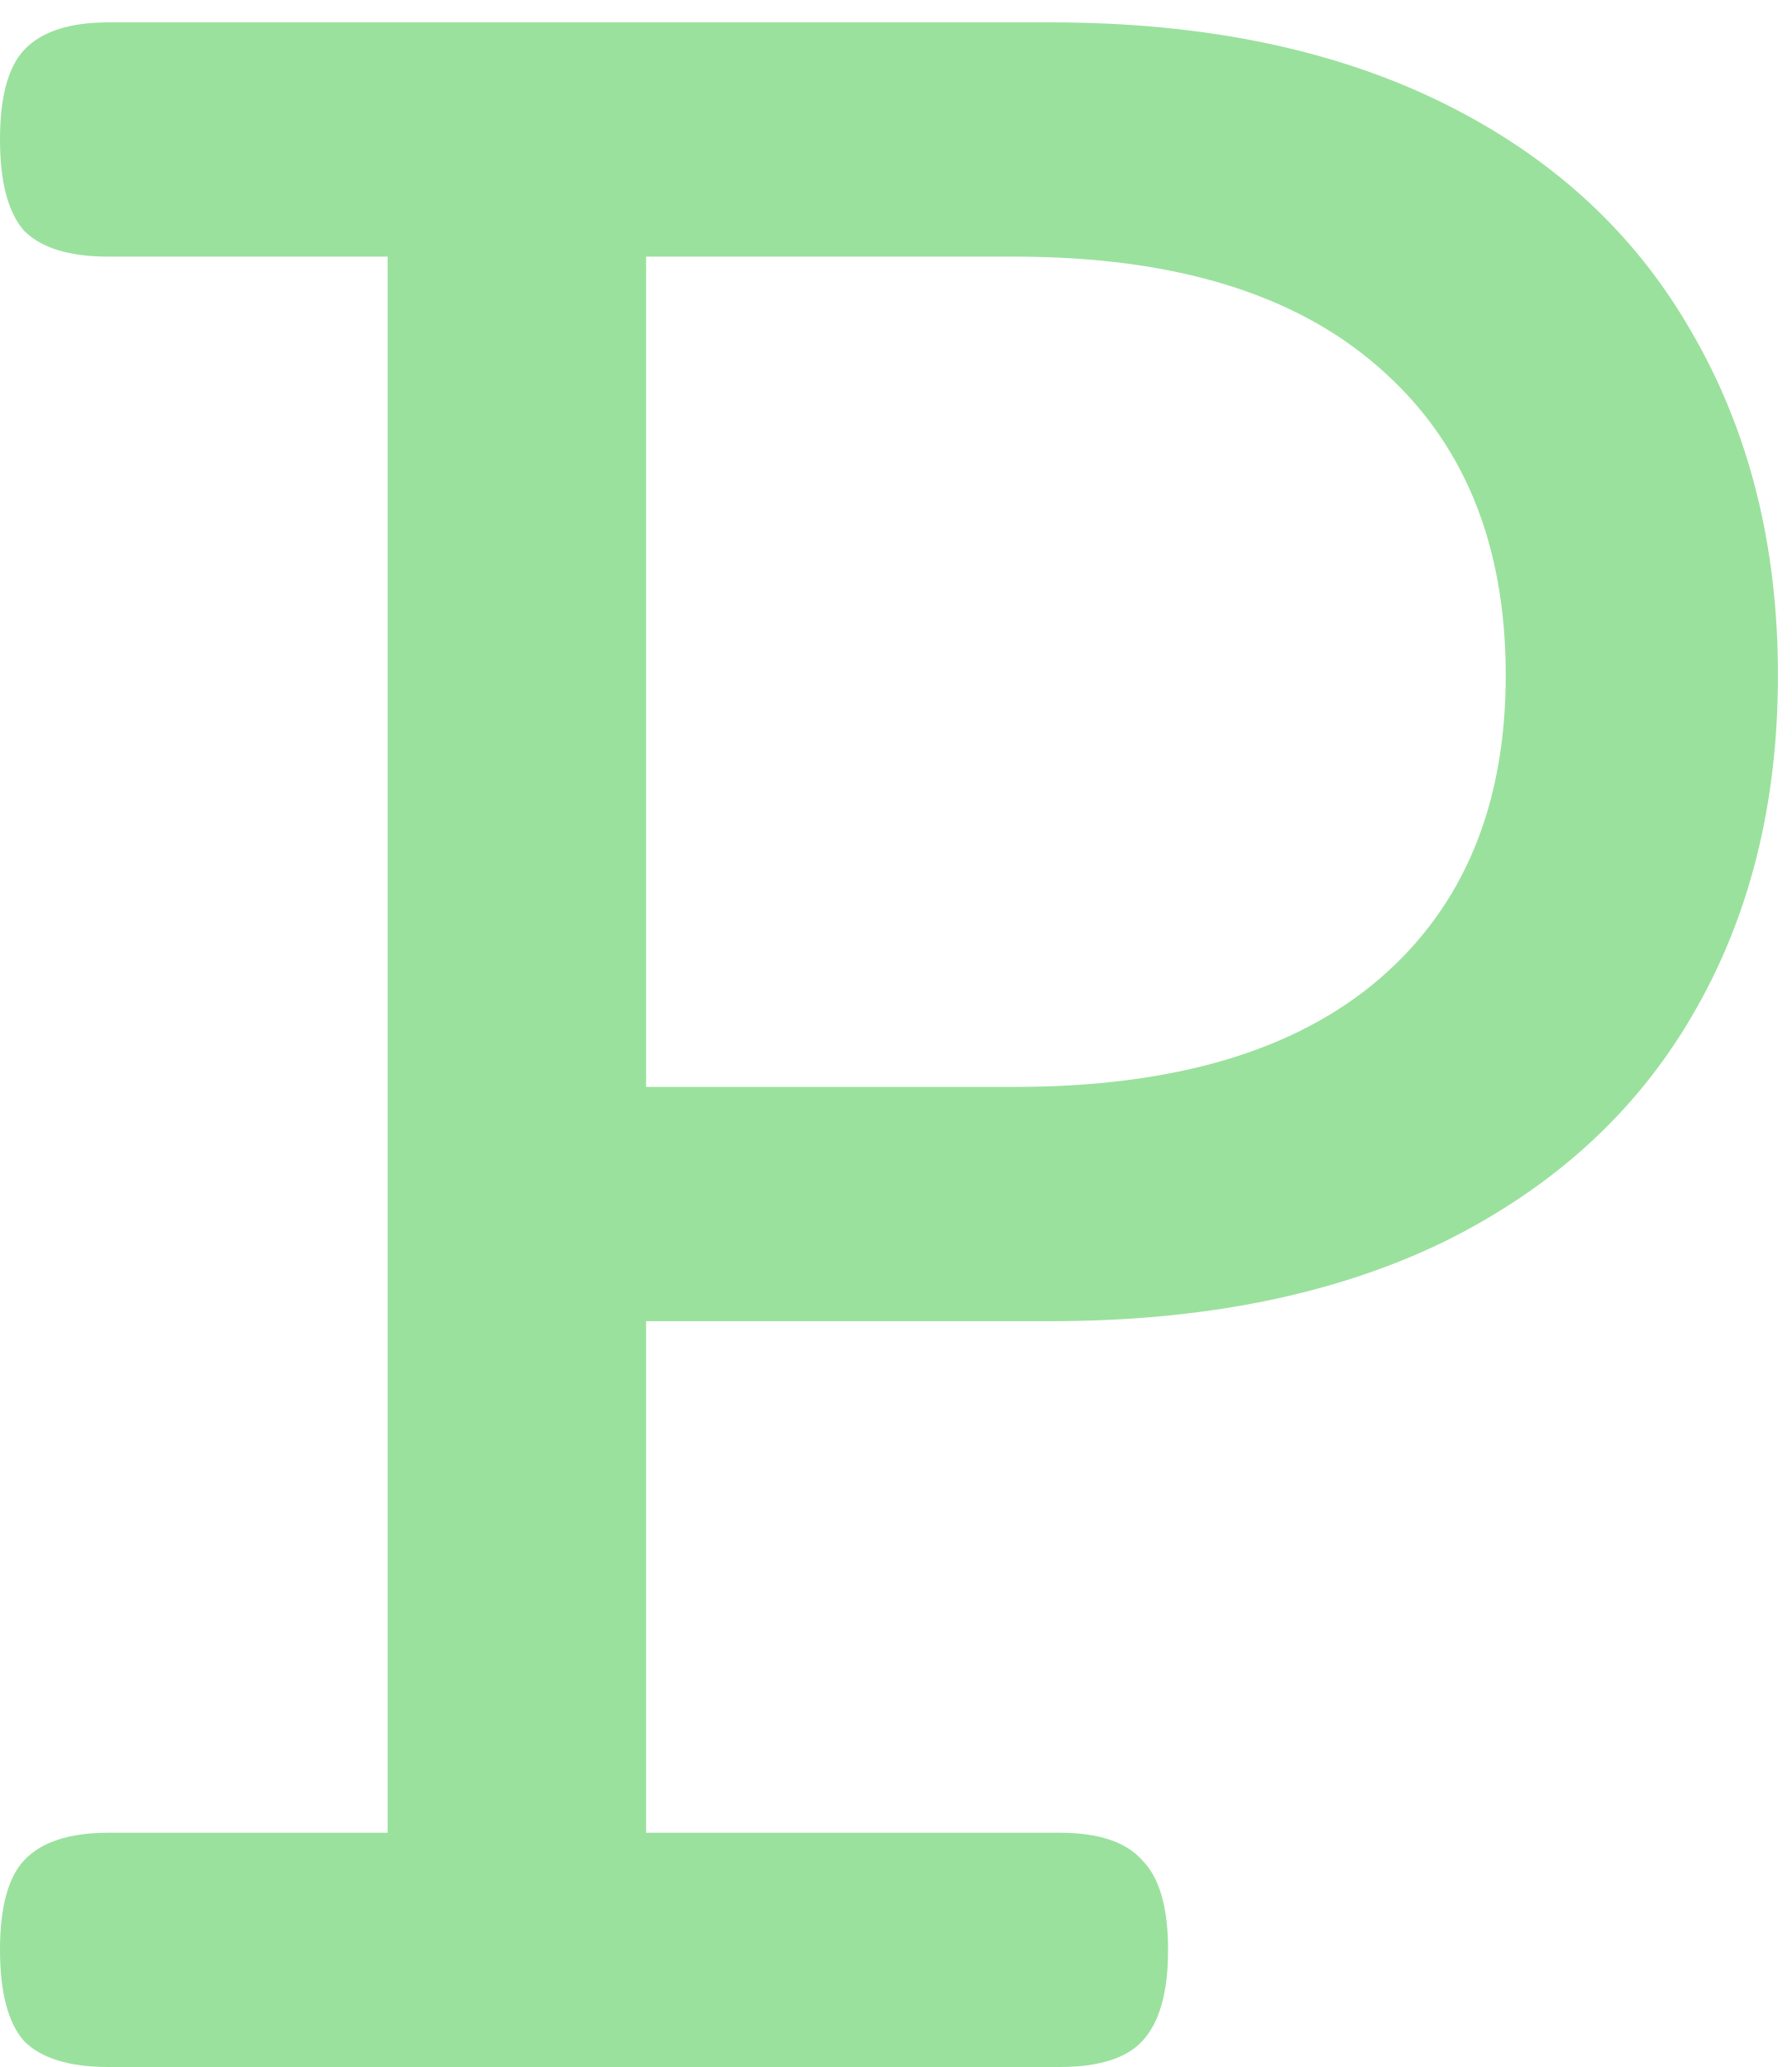
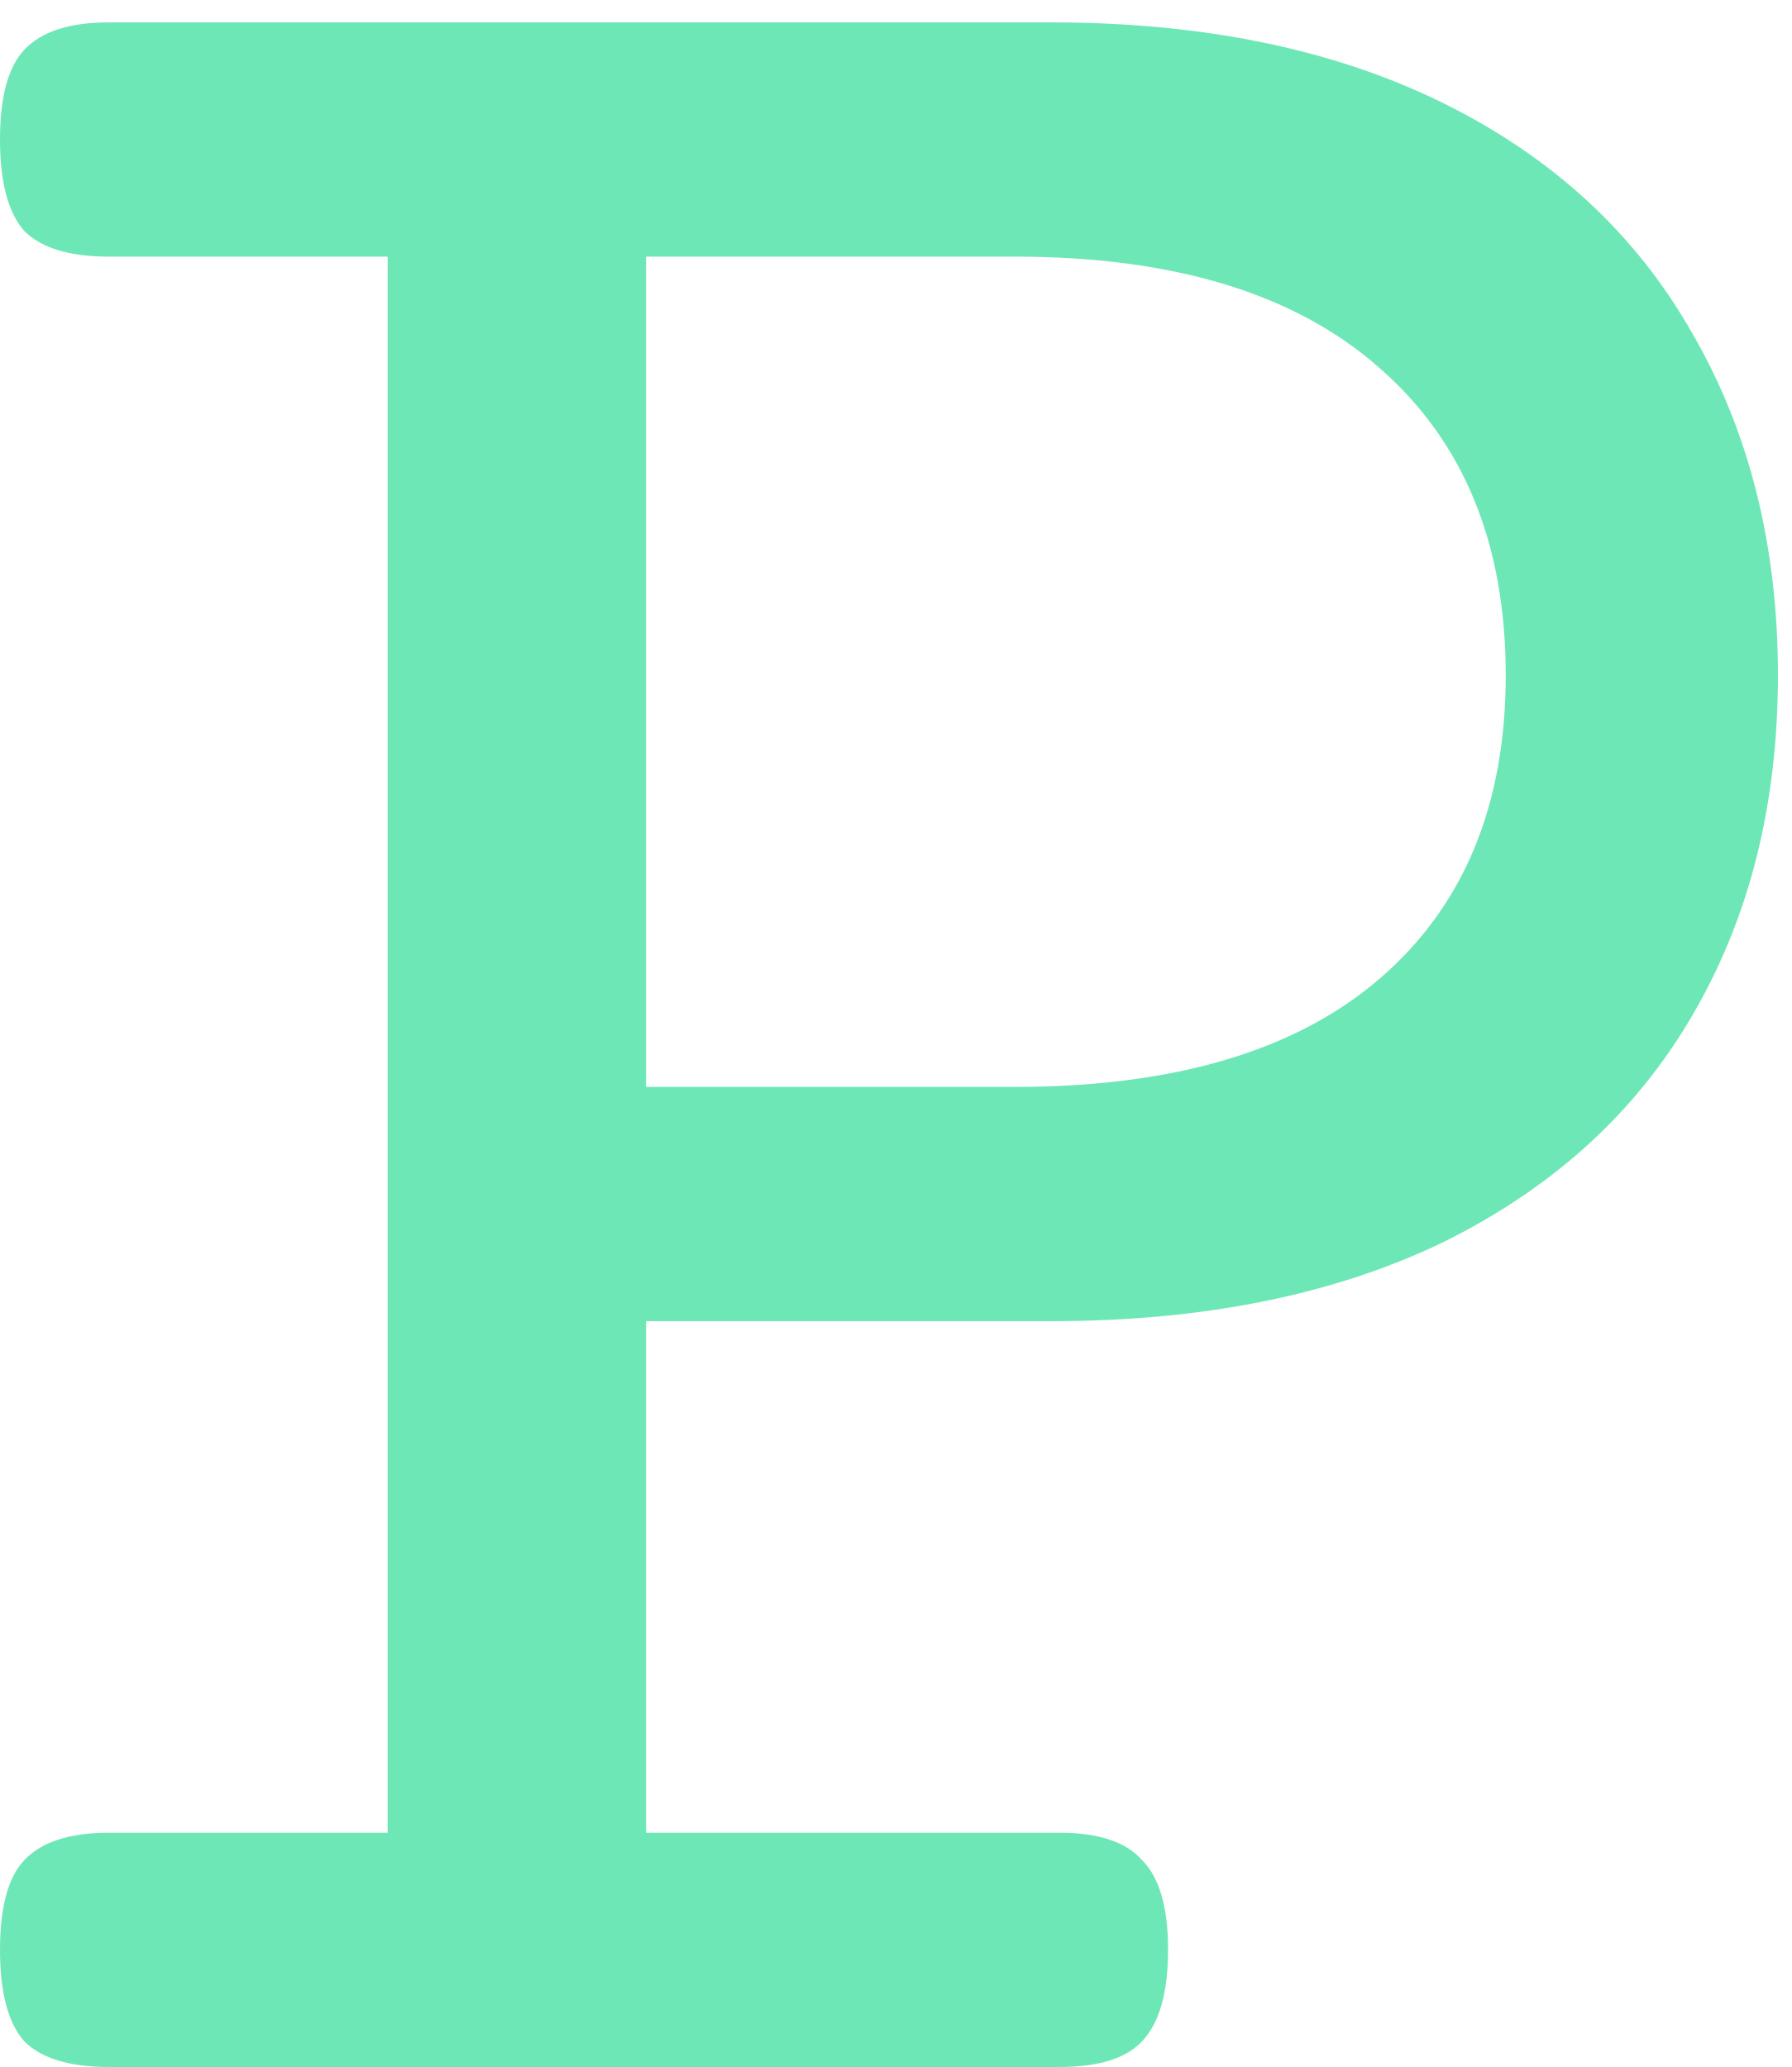
<svg xmlns="http://www.w3.org/2000/svg" viewBox="0 0 65 75" fill="none">
-   <path d="M38.125 0.812C43.667 0.812 48.417 1.792 52.375 3.75C56.333 5.708 59.333 8.479 61.375 12.062C63.458 15.646 64.5 19.792 64.5 24.5C64.5 29.208 63.458 33.333 61.375 36.875C59.333 40.375 56.333 43.104 52.375 45.062C48.417 46.979 43.667 47.938 38.125 47.938H23.438V66.5H38.438C39.854 66.5 40.854 66.833 41.438 67.5C42.062 68.125 42.375 69.208 42.375 70.75C42.375 72.292 42.062 73.396 41.438 74.062C40.854 74.688 39.854 75 38.438 75H3.938C2.521 75 1.5 74.688 0.875 74.062C0.292 73.396 0 72.292 0 70.75C0 69.208 0.292 68.125 0.875 67.5C1.5 66.833 2.521 66.5 3.938 66.5H14.062V9.312H3.938C2.521 9.312 1.5 9 0.875 8.375C0.292 7.708 0 6.604 0 5.062C0 3.521 0.292 2.438 0.875 1.812C1.5 1.146 2.521 0.812 3.938 0.812H38.125ZM23.438 39.438H36.812C42.604 39.438 47.021 38.125 50.062 35.5C53.104 32.875 54.625 29.208 54.625 24.5C54.625 19.708 53.083 15.979 50 13.312C46.958 10.646 42.562 9.312 36.812 9.312H23.438V39.438Z" fill="#9AE19D" />
+   <path d="M38.125 0.812C43.667 0.812 48.417 1.792 52.375 3.75C56.333 5.708 59.333 8.479 61.375 12.062C63.458 15.646 64.5 19.792 64.5 24.5C64.5 29.208 63.458 33.333 61.375 36.875C59.333 40.375 56.333 43.104 52.375 45.062C48.417 46.979 43.667 47.938 38.125 47.938H23.438V66.5H38.438C39.854 66.5 40.854 66.833 41.438 67.5C42.062 68.125 42.375 69.208 42.375 70.75C42.375 72.292 42.062 73.396 41.438 74.062C40.854 74.688 39.854 75 38.438 75H3.938C2.521 75 1.5 74.688 0.875 74.062C0.292 73.396 0 72.292 0 70.75C0 69.208 0.292 68.125 0.875 67.5C1.5 66.833 2.521 66.5 3.938 66.5H14.062V9.312H3.938C2.521 9.312 1.5 9 0.875 8.375C0.292 7.708 0 6.604 0 5.062C0 3.521 0.292 2.438 0.875 1.812C1.5 1.146 2.521 0.812 3.938 0.812H38.125ZM23.438 39.438H36.812C42.604 39.438 47.021 38.125 50.062 35.5C53.104 32.875 54.625 29.208 54.625 24.5C54.625 19.708 53.083 15.979 50 13.312C46.958 10.646 42.562 9.312 36.812 9.312H23.438V39.438Z" fill="#6EE7B7" />
</svg>
